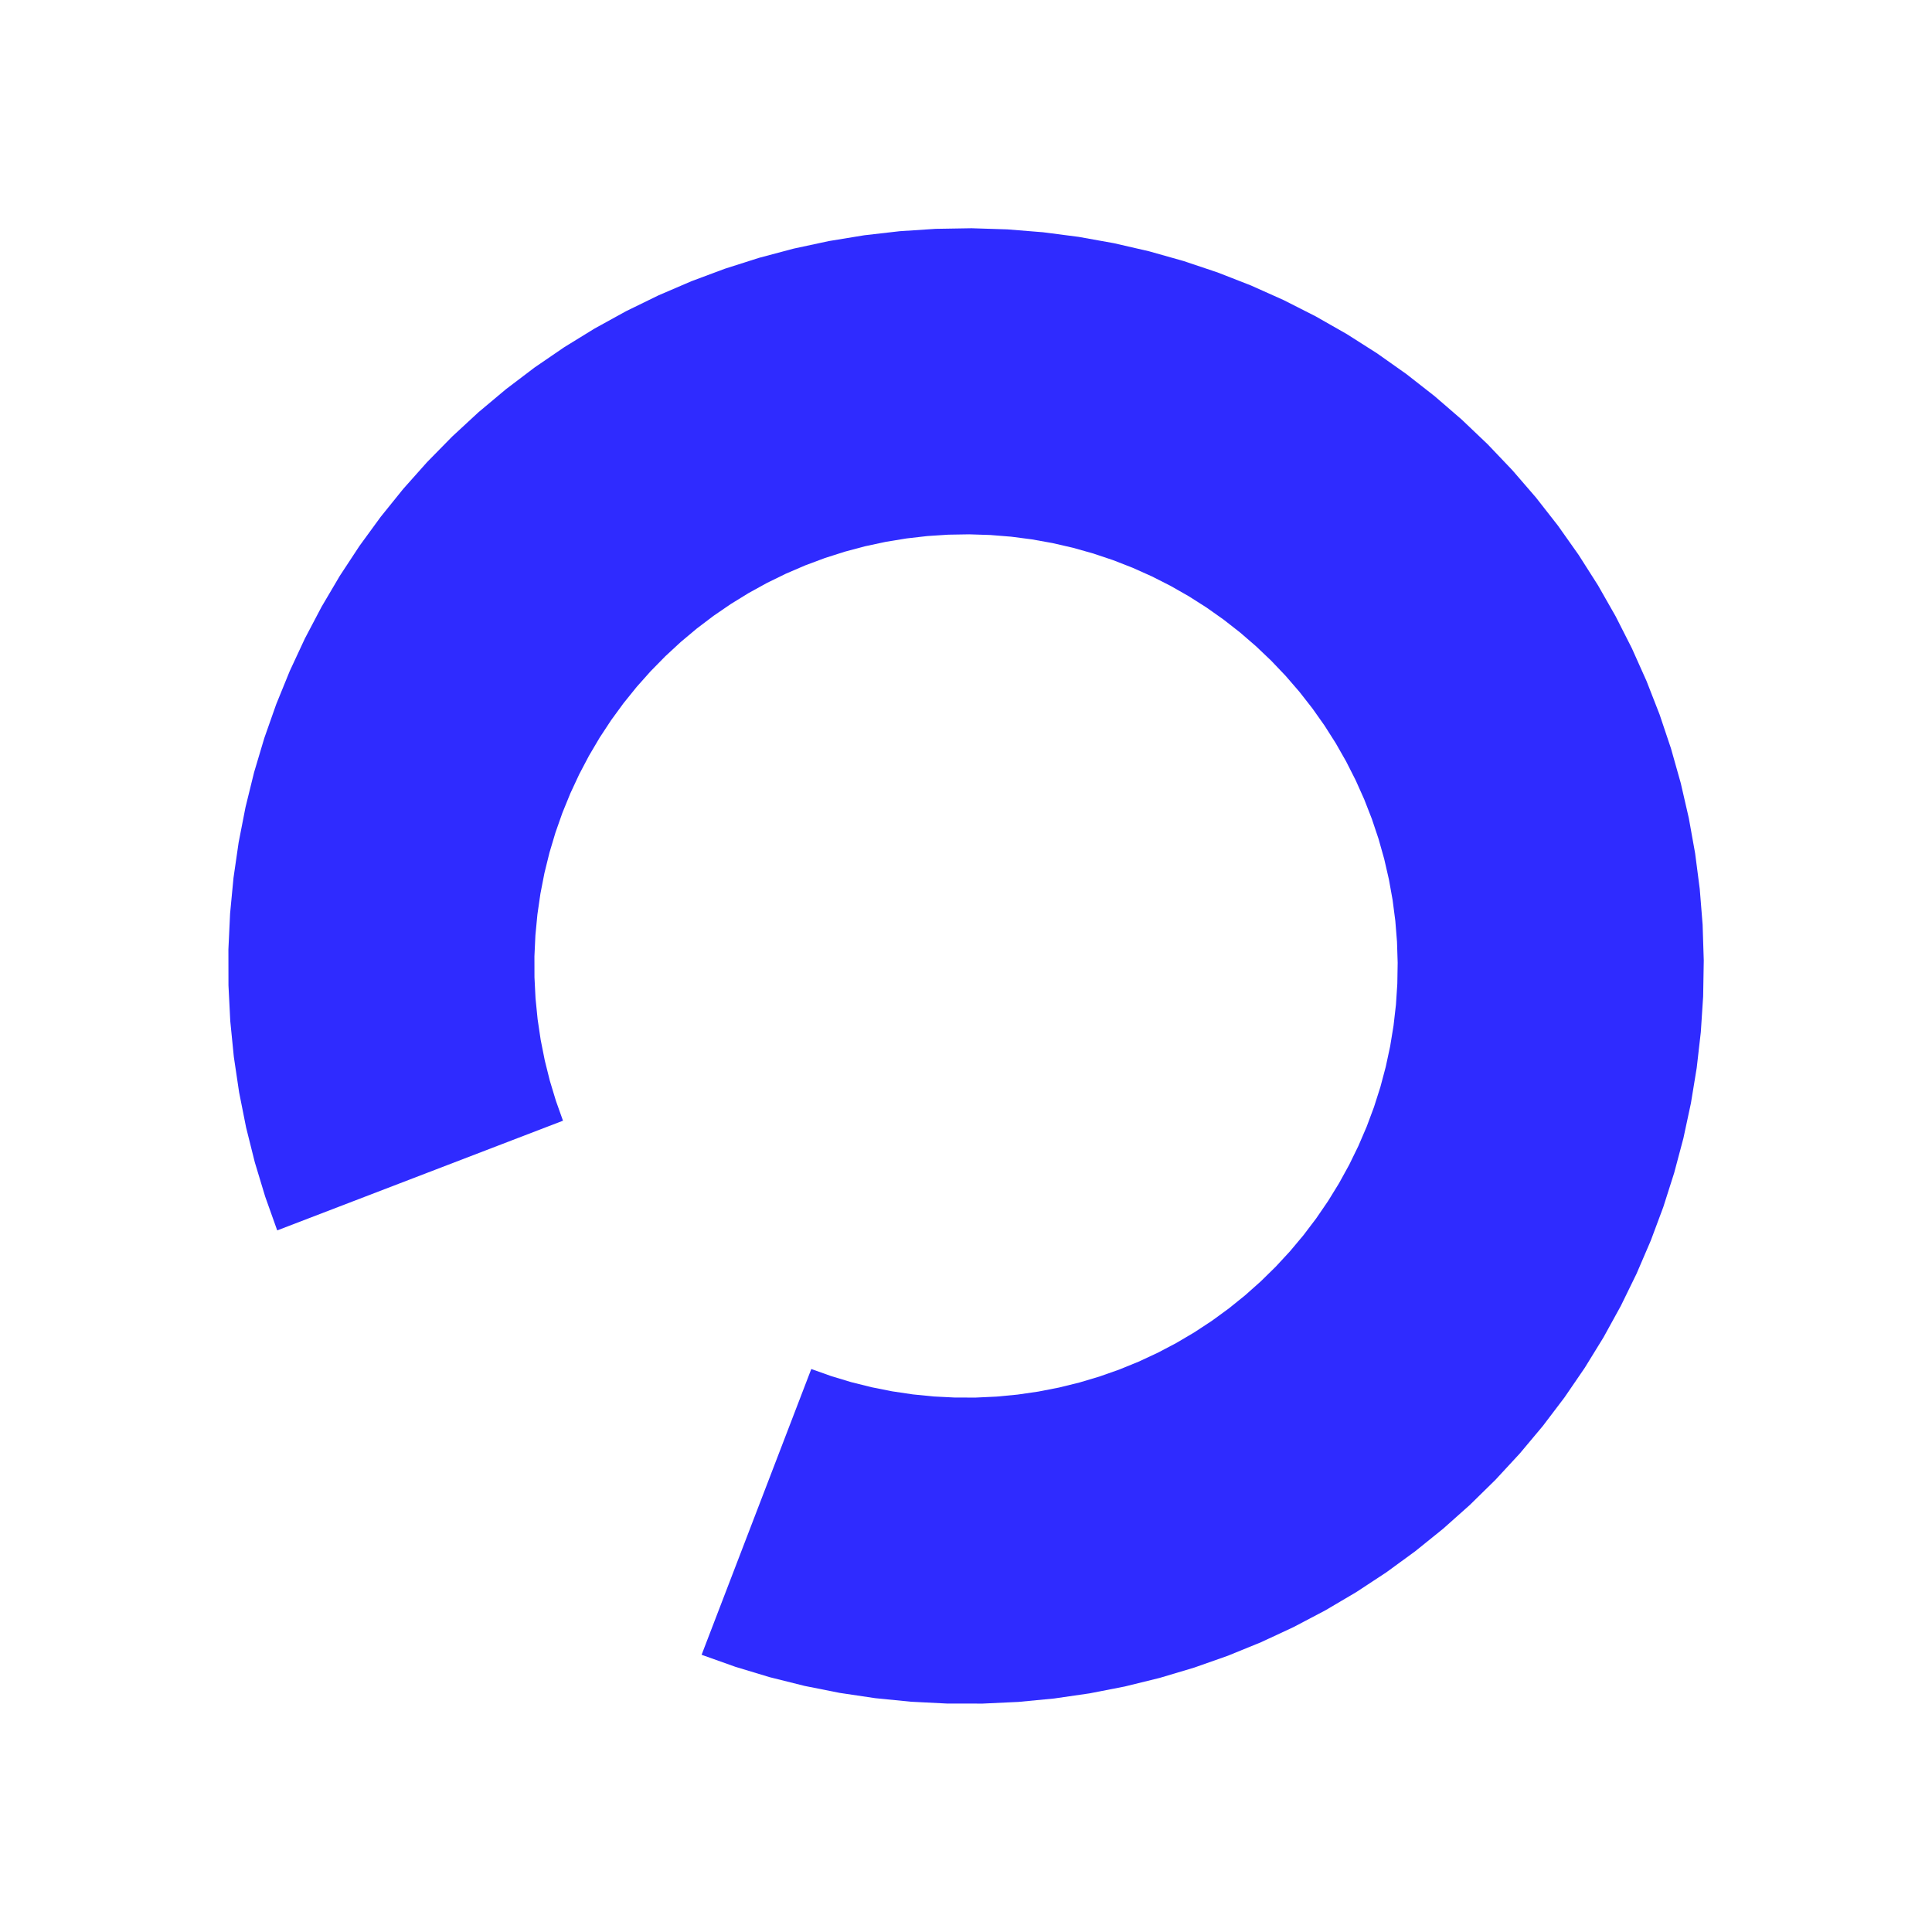
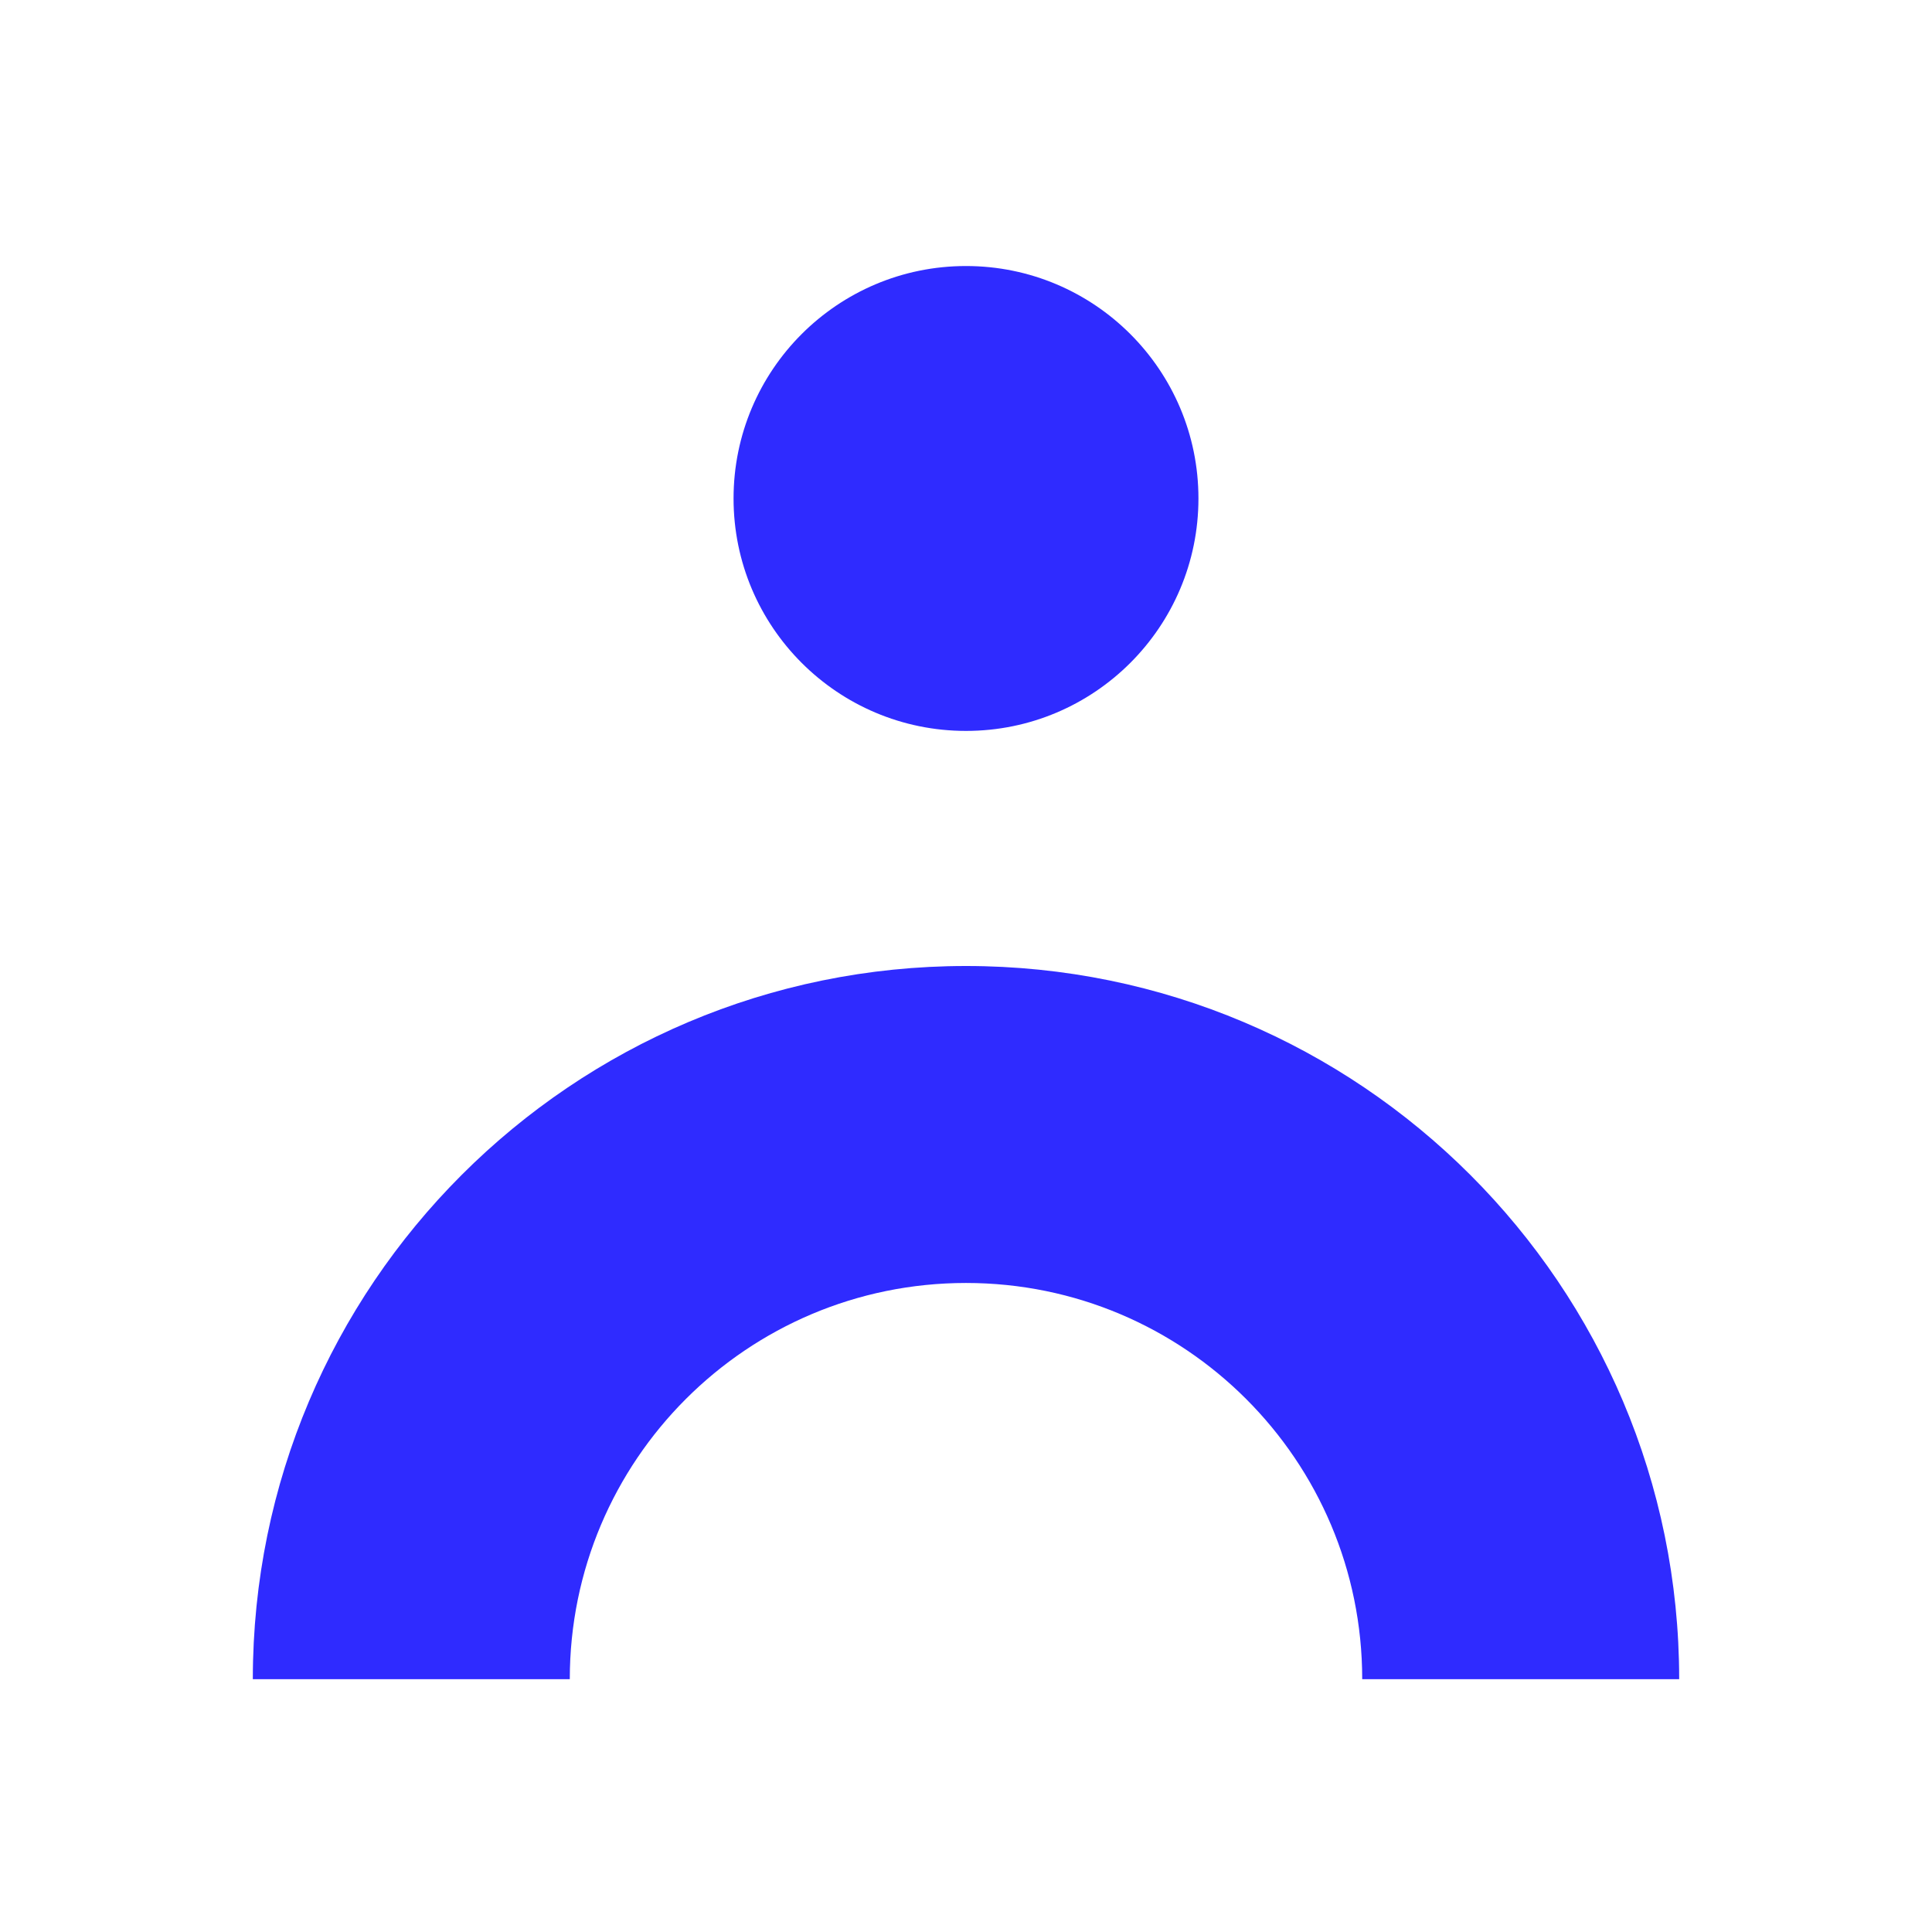
- <svg xmlns="http://www.w3.org/2000/svg" width="256" height="256" viewBox="0 0 256 256">
-   <path fill="#2F2BFF" d="M36.733 163.034 35.138 158.557 33.763 154.008 32.61 149.397 31.683 144.736 30.984 140.035 30.513 135.306 30.273 130.559 30.265 125.806 30.487 121.059 30.939 116.328 31.621 111.625 32.531 106.96 33.666 102.345 35.025 97.79 36.603 93.308 38.397 88.907 40.403 84.598 42.616 80.392 45.03 76.298 47.641 72.327 50.442 68.487 53.426 64.788 56.586 61.239 59.915 57.847 63.405 54.621 67.048 51.568 70.834 48.696 74.756 46.012 78.804 43.521 82.968 41.23 87.238 39.144 91.605 37.267 96.057 35.606 100.585 34.163 105.178 32.941 109.825 31.944 114.515 31.175 119.237 30.634 123.979 30.323 128.731 30.243 133.481 30.394 138.219 30.776 142.932 31.387 147.61 32.227 152.241 33.293 156.815 34.583 161.321 36.094 165.749 37.822 170.087 39.763 174.325 41.913 178.455 44.266 182.464 46.817 186.346 49.56 190.089 52.489 193.685 55.595 197.127 58.873 200.405 62.315 203.511 65.911 206.44 69.654 209.183 73.536 211.734 77.545 214.087 81.675 216.237 85.913 218.178 90.251 219.906 94.679 221.417 99.185 222.707 103.759 223.773 108.39 224.613 113.068 225.224 117.781 225.606 122.519 225.757 127.269 225.677 132.021 225.366 136.763 224.825 141.485 224.056 146.175 223.059 150.822 221.837 155.415 220.394 159.943 218.733 164.395 216.856 168.762 214.77 173.032 212.479 177.196 209.988 181.244 207.304 185.166 204.432 188.952 201.379 192.595 198.153 196.085 194.761 199.414 191.212 202.574 187.513 205.558 183.673 208.359 179.702 210.97 175.608 213.384 171.402 215.597 167.093 217.603 162.692 219.397 158.21 220.975 153.655 222.334 149.04 223.469 144.375 224.379 139.672 225.061 134.941 225.513 130.194 225.735 125.441 225.727 120.694 225.487 115.965 225.016 111.264 224.317 106.603 223.39 101.992 222.237 97.443 220.862 92.966 219.267 107.501 181.401 110.121 182.334 112.783 183.139 115.48 183.813 118.208 184.356 120.958 184.765 123.725 185.04 126.503 185.18 129.283 185.186 132.061 185.056 134.829 184.791 137.581 184.392 140.311 183.86 143.011 183.195 145.676 182.4 148.299 181.477 150.874 180.427 153.395 179.254 155.856 177.959 158.251 176.546 160.575 175.019 162.821 173.38 164.985 171.634 167.062 169.785 169.047 167.837 170.935 165.795 172.721 163.664 174.401 161.448 175.972 159.153 177.429 156.785 178.77 154.349 179.99 151.85 181.088 149.295 182.06 146.69 182.905 144.04 183.62 141.353 184.203 138.634 184.653 135.89 184.97 133.127 185.152 130.353 185.198 127.572 185.11 124.793 184.887 122.021 184.529 119.263 184.037 116.526 183.414 113.816 182.659 111.14 181.775 108.503 180.764 105.913 179.628 103.375 178.37 100.895 176.993 98.479 175.501 96.133 173.896 93.862 172.182 91.671 170.364 89.567 168.447 87.553 166.433 85.636 164.329 83.818 162.138 82.104 159.867 80.499 157.521 79.007 155.105 77.63 152.625 76.372 150.087 75.236 147.497 74.225 144.86 73.341 142.184 72.586 139.474 71.963 136.737 71.471 133.979 71.113 131.207 70.89 128.428 70.802 125.647 70.848 122.873 71.03 120.11 71.347 117.366 71.797 114.647 72.38 111.96 73.095 109.31 73.94 106.705 74.912 104.15 76.01 101.651 77.23 99.215 78.571 96.847 80.028 94.552 81.599 92.336 83.279 90.205 85.065 88.163 86.953 86.215 88.938 84.366 91.015 82.62 93.179 80.981 95.425 79.454 97.749 78.041 100.144 76.746 102.605 75.573 105.126 74.523 107.701 73.6 110.324 72.805 112.989 72.14 115.689 71.608 118.419 71.209 121.171 70.944 123.939 70.814 126.717 70.82 129.497 70.96 132.275 71.235 135.042 71.644 137.792 72.187 140.52 72.861 143.217 73.666 145.879 74.599 148.499Z" />
+ <svg xmlns="http://www.w3.org/2000/svg" width="1024" height="1024" viewBox="0 0 1024 1024">
+   <path fill="#2F2BFF" d="M134 890A378 378 0 0 1 890 890H722A210 210 0 0 0 302 890Z" />
+   <circle fill="#2F2BFF" cx="512" cy="264.2" r="123.2" />
</svg>
